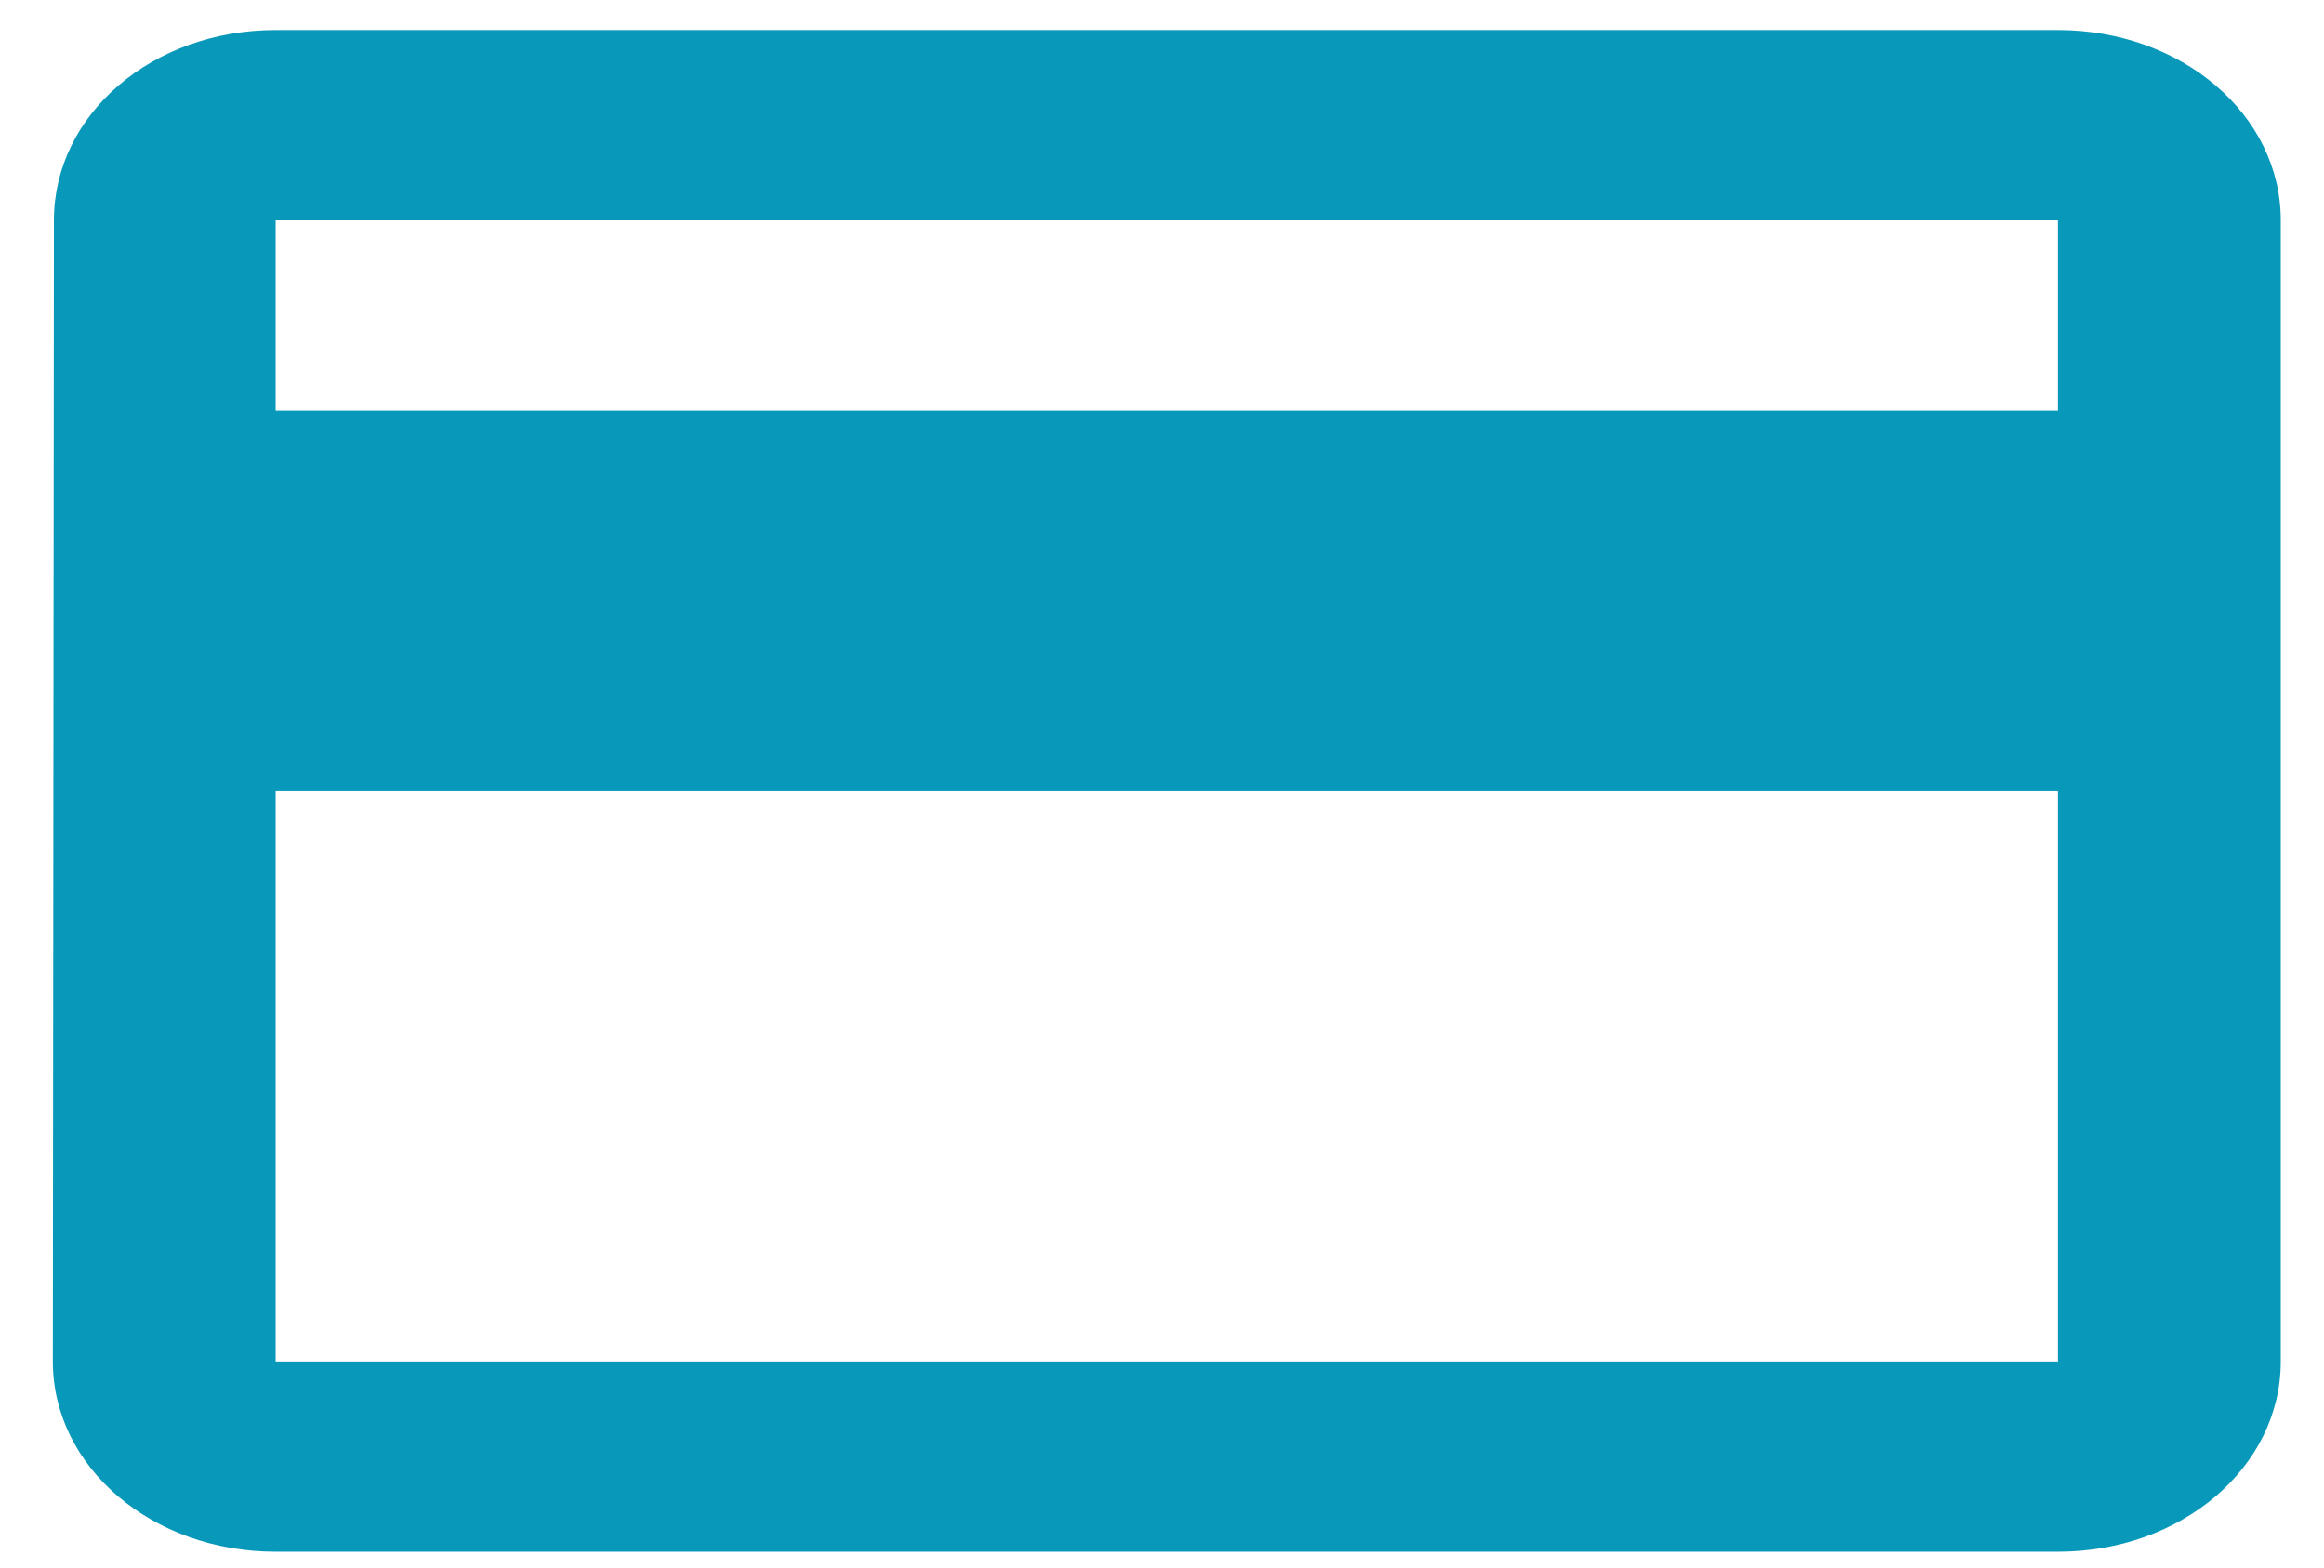
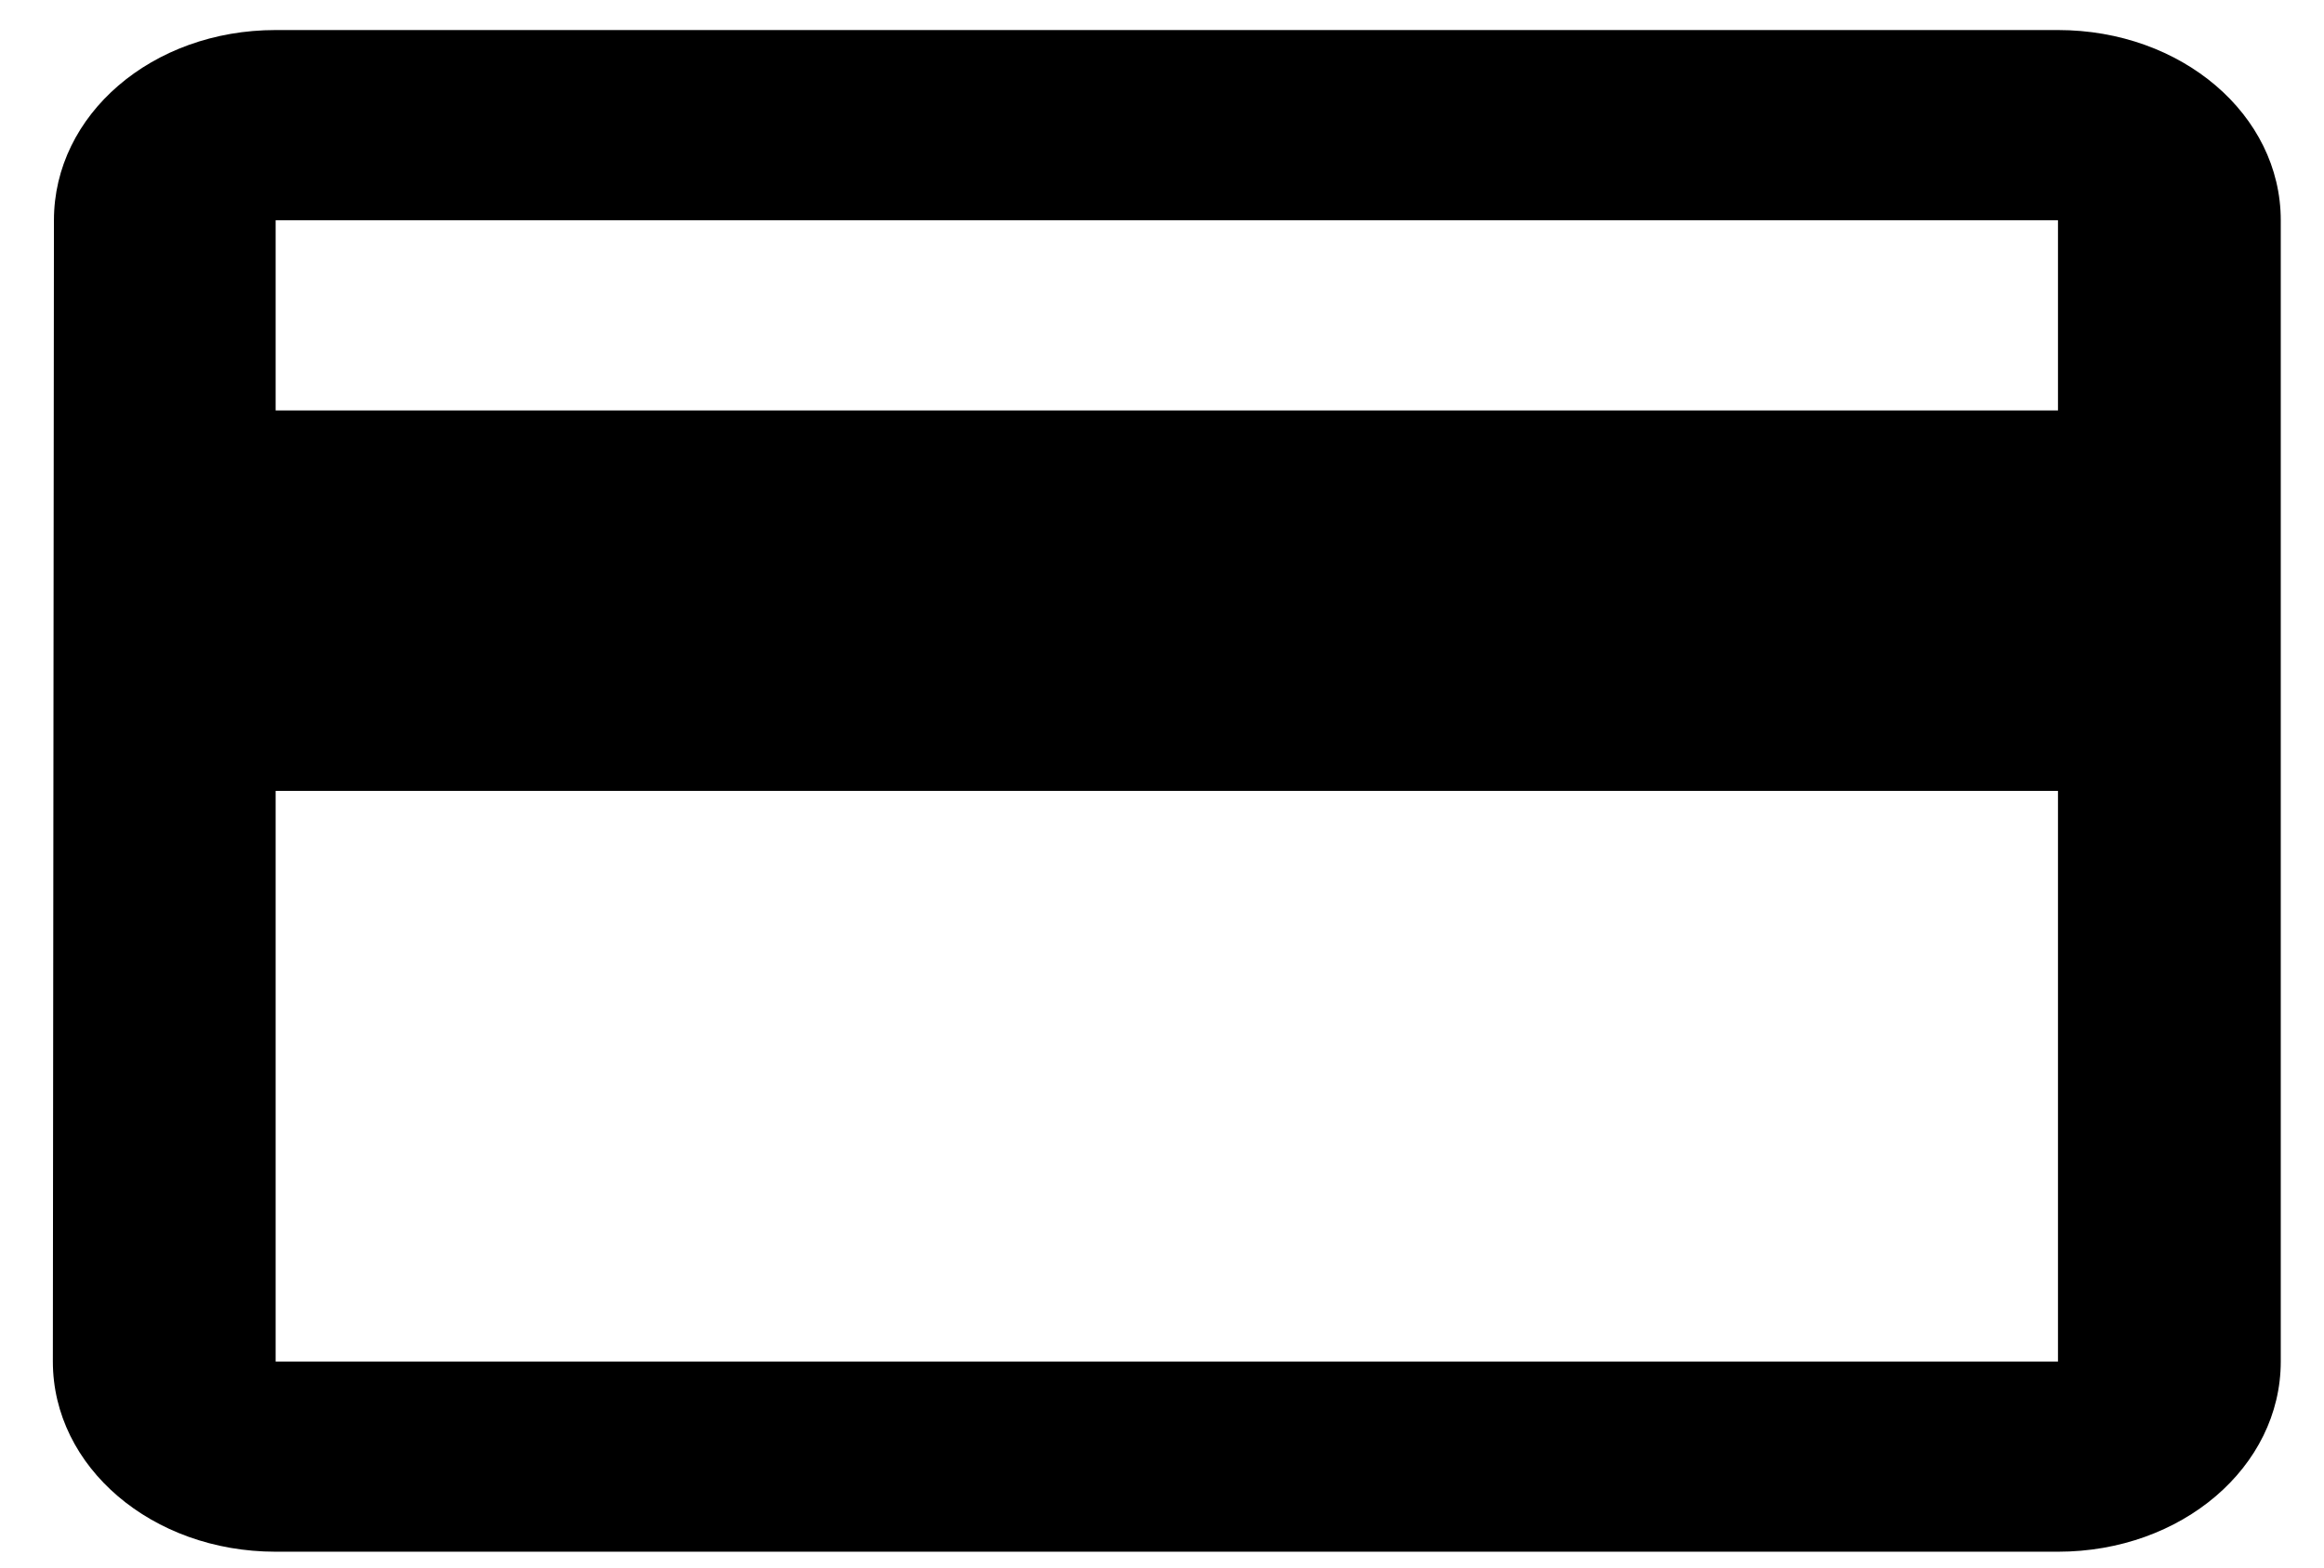
- <svg xmlns="http://www.w3.org/2000/svg" width="43" height="29" viewBox="0 0 43 29" fill="#0899ba">
-   <path fill-rule="evenodd" clip-rule="evenodd" d="M38.078 0.556H5.1C2.812 0.556 0.998 2.122 0.998 4.076L0.978 25.195C0.978 27.149 2.812 28.715 5.1 28.715H38.078C40.366 28.715 42.2 27.149 42.2 25.195V4.076C42.2 2.122 40.366 0.556 38.078 0.556ZM38.078 25.196H5.1V14.636H38.078V25.196ZM5.1 7.596H38.078V4.076H5.1V7.596Z" />
+ <svg xmlns="http://www.w3.org/2000/svg" width="43" height="29" viewBox="0 0 43 29" fill="none">
+   <path fill-rule="evenodd" clip-rule="evenodd" d="M38.078 0.556H5.1C2.812 0.556 0.998 2.122 0.998 4.076L0.978 25.195C0.978 27.149 2.812 28.715 5.1 28.715H38.078C40.366 28.715 42.2 27.149 42.2 25.195V4.076C42.2 2.122 40.366 0.556 38.078 0.556ZM38.078 25.196H5.1V14.636H38.078V25.196ZM5.1 7.596H38.078V4.076H5.1V7.596Z" fill="currentColor" />
</svg>
